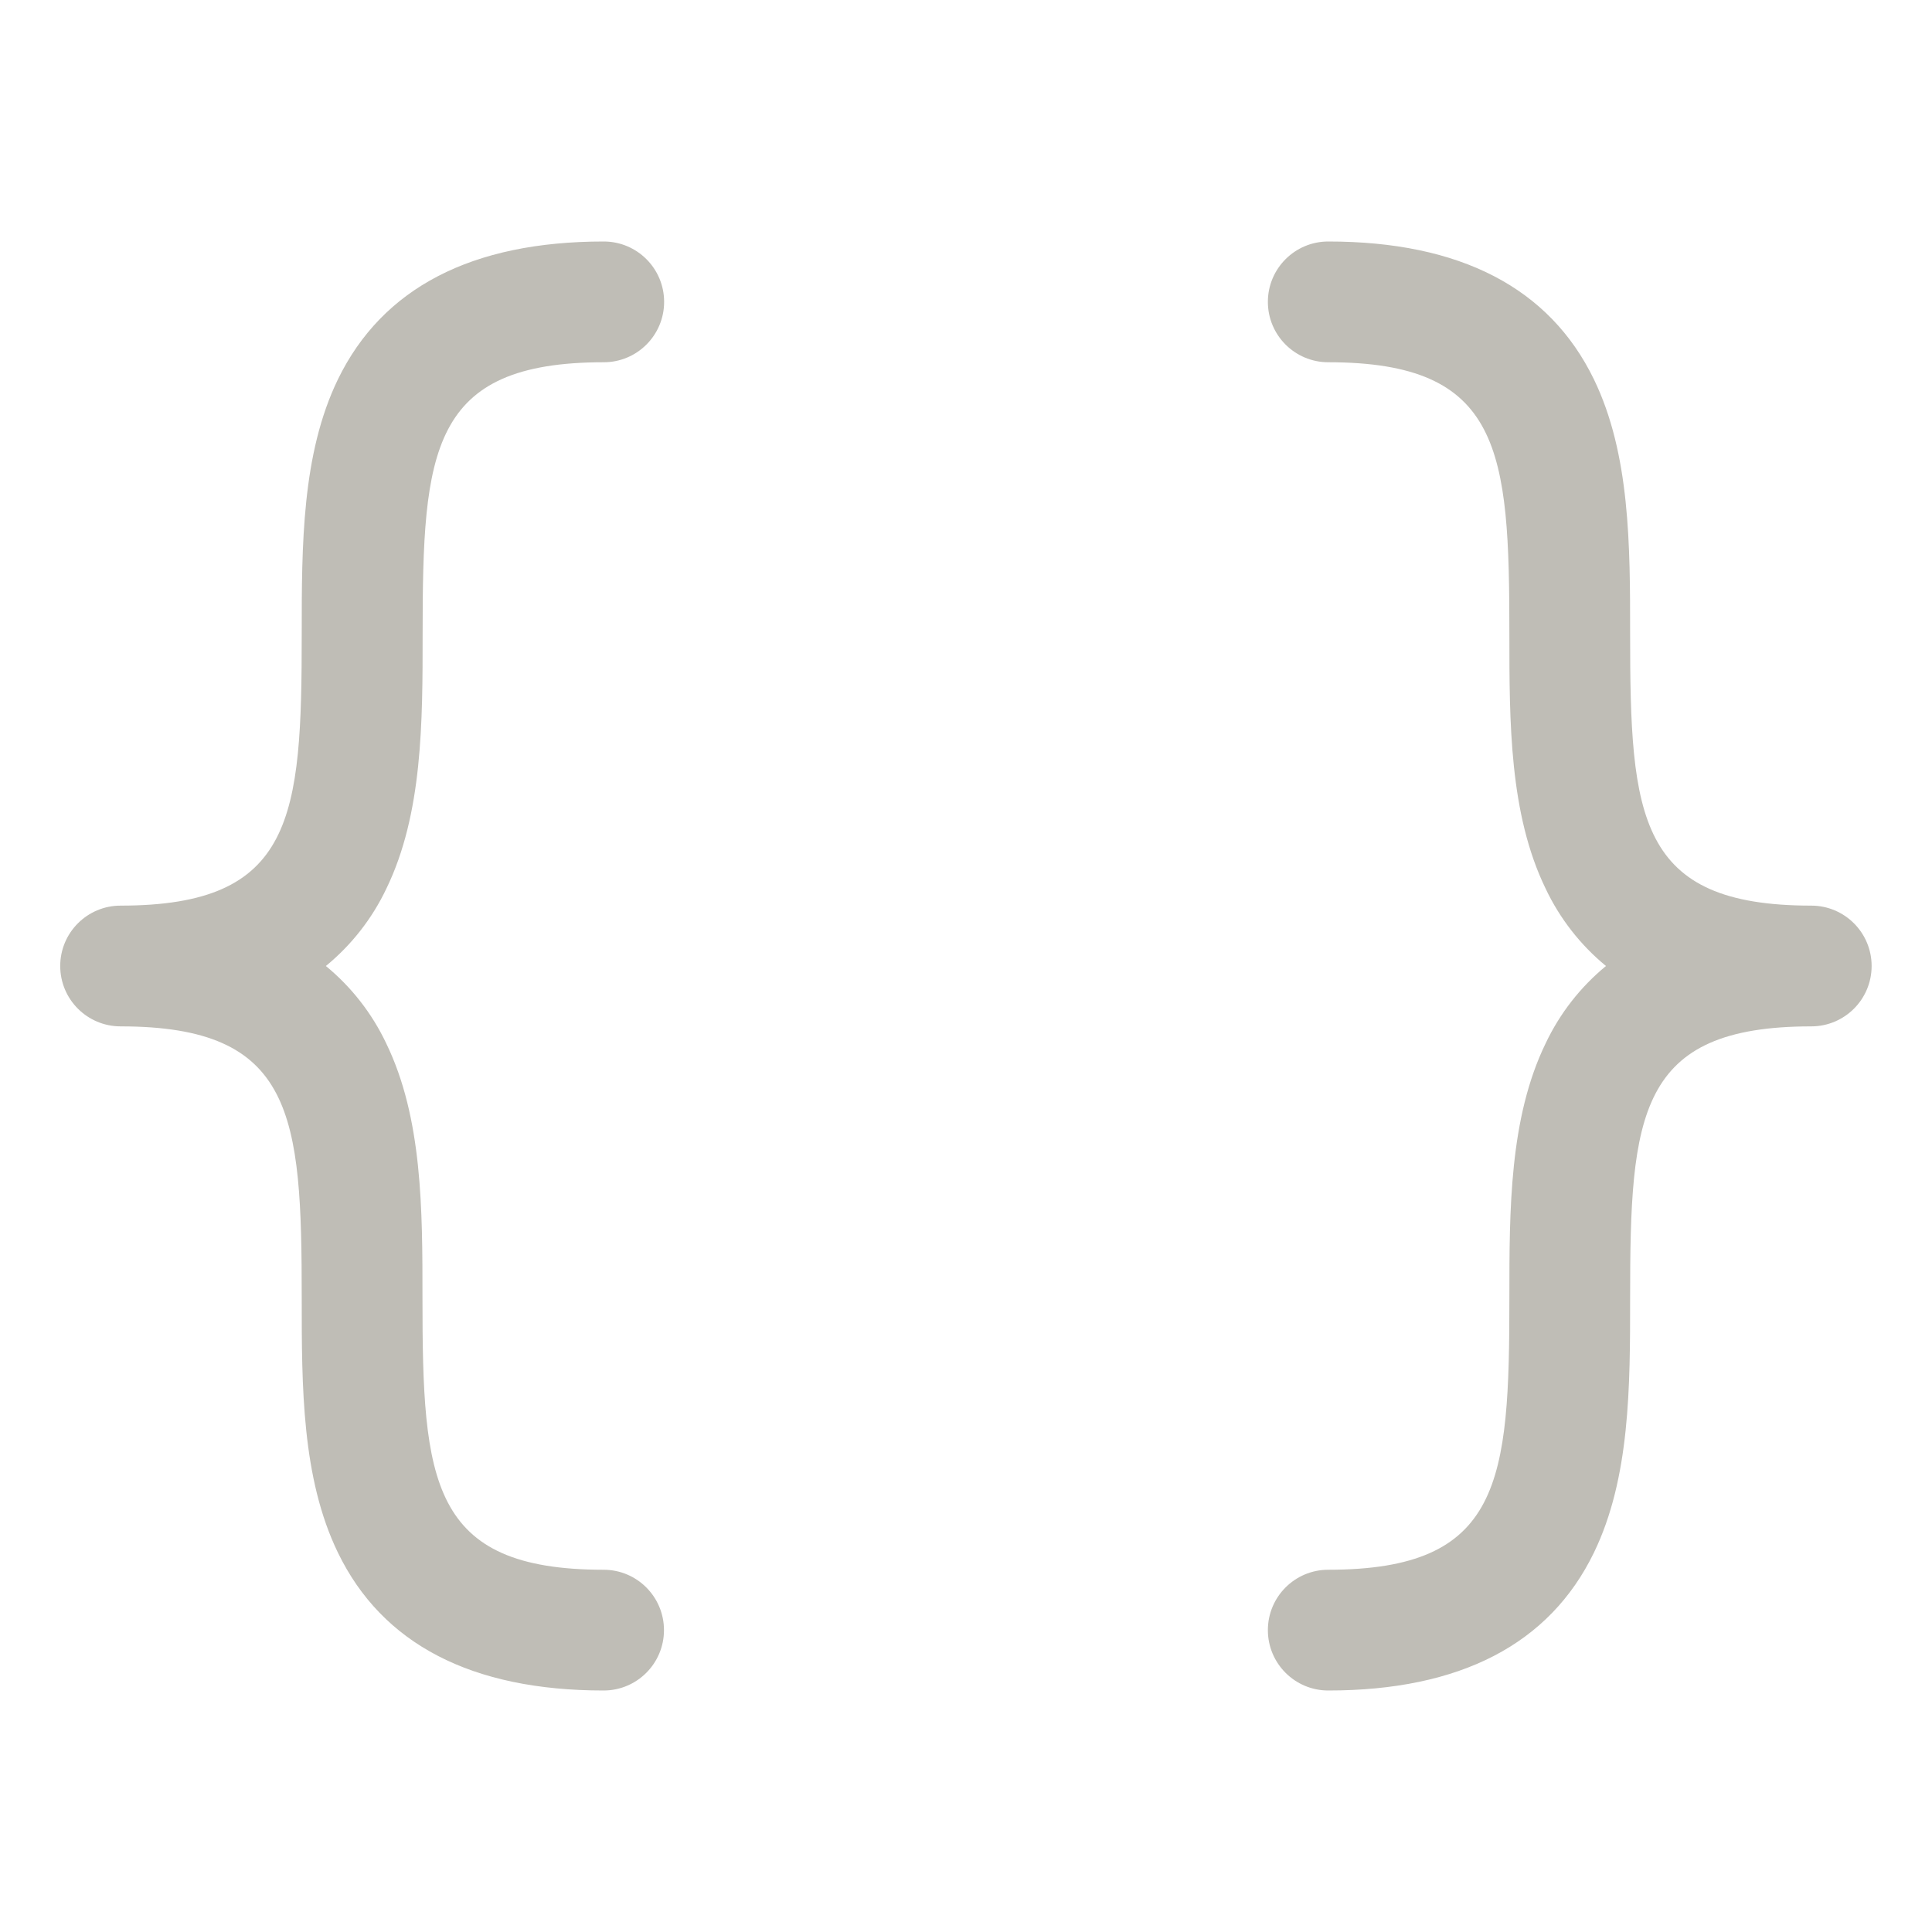
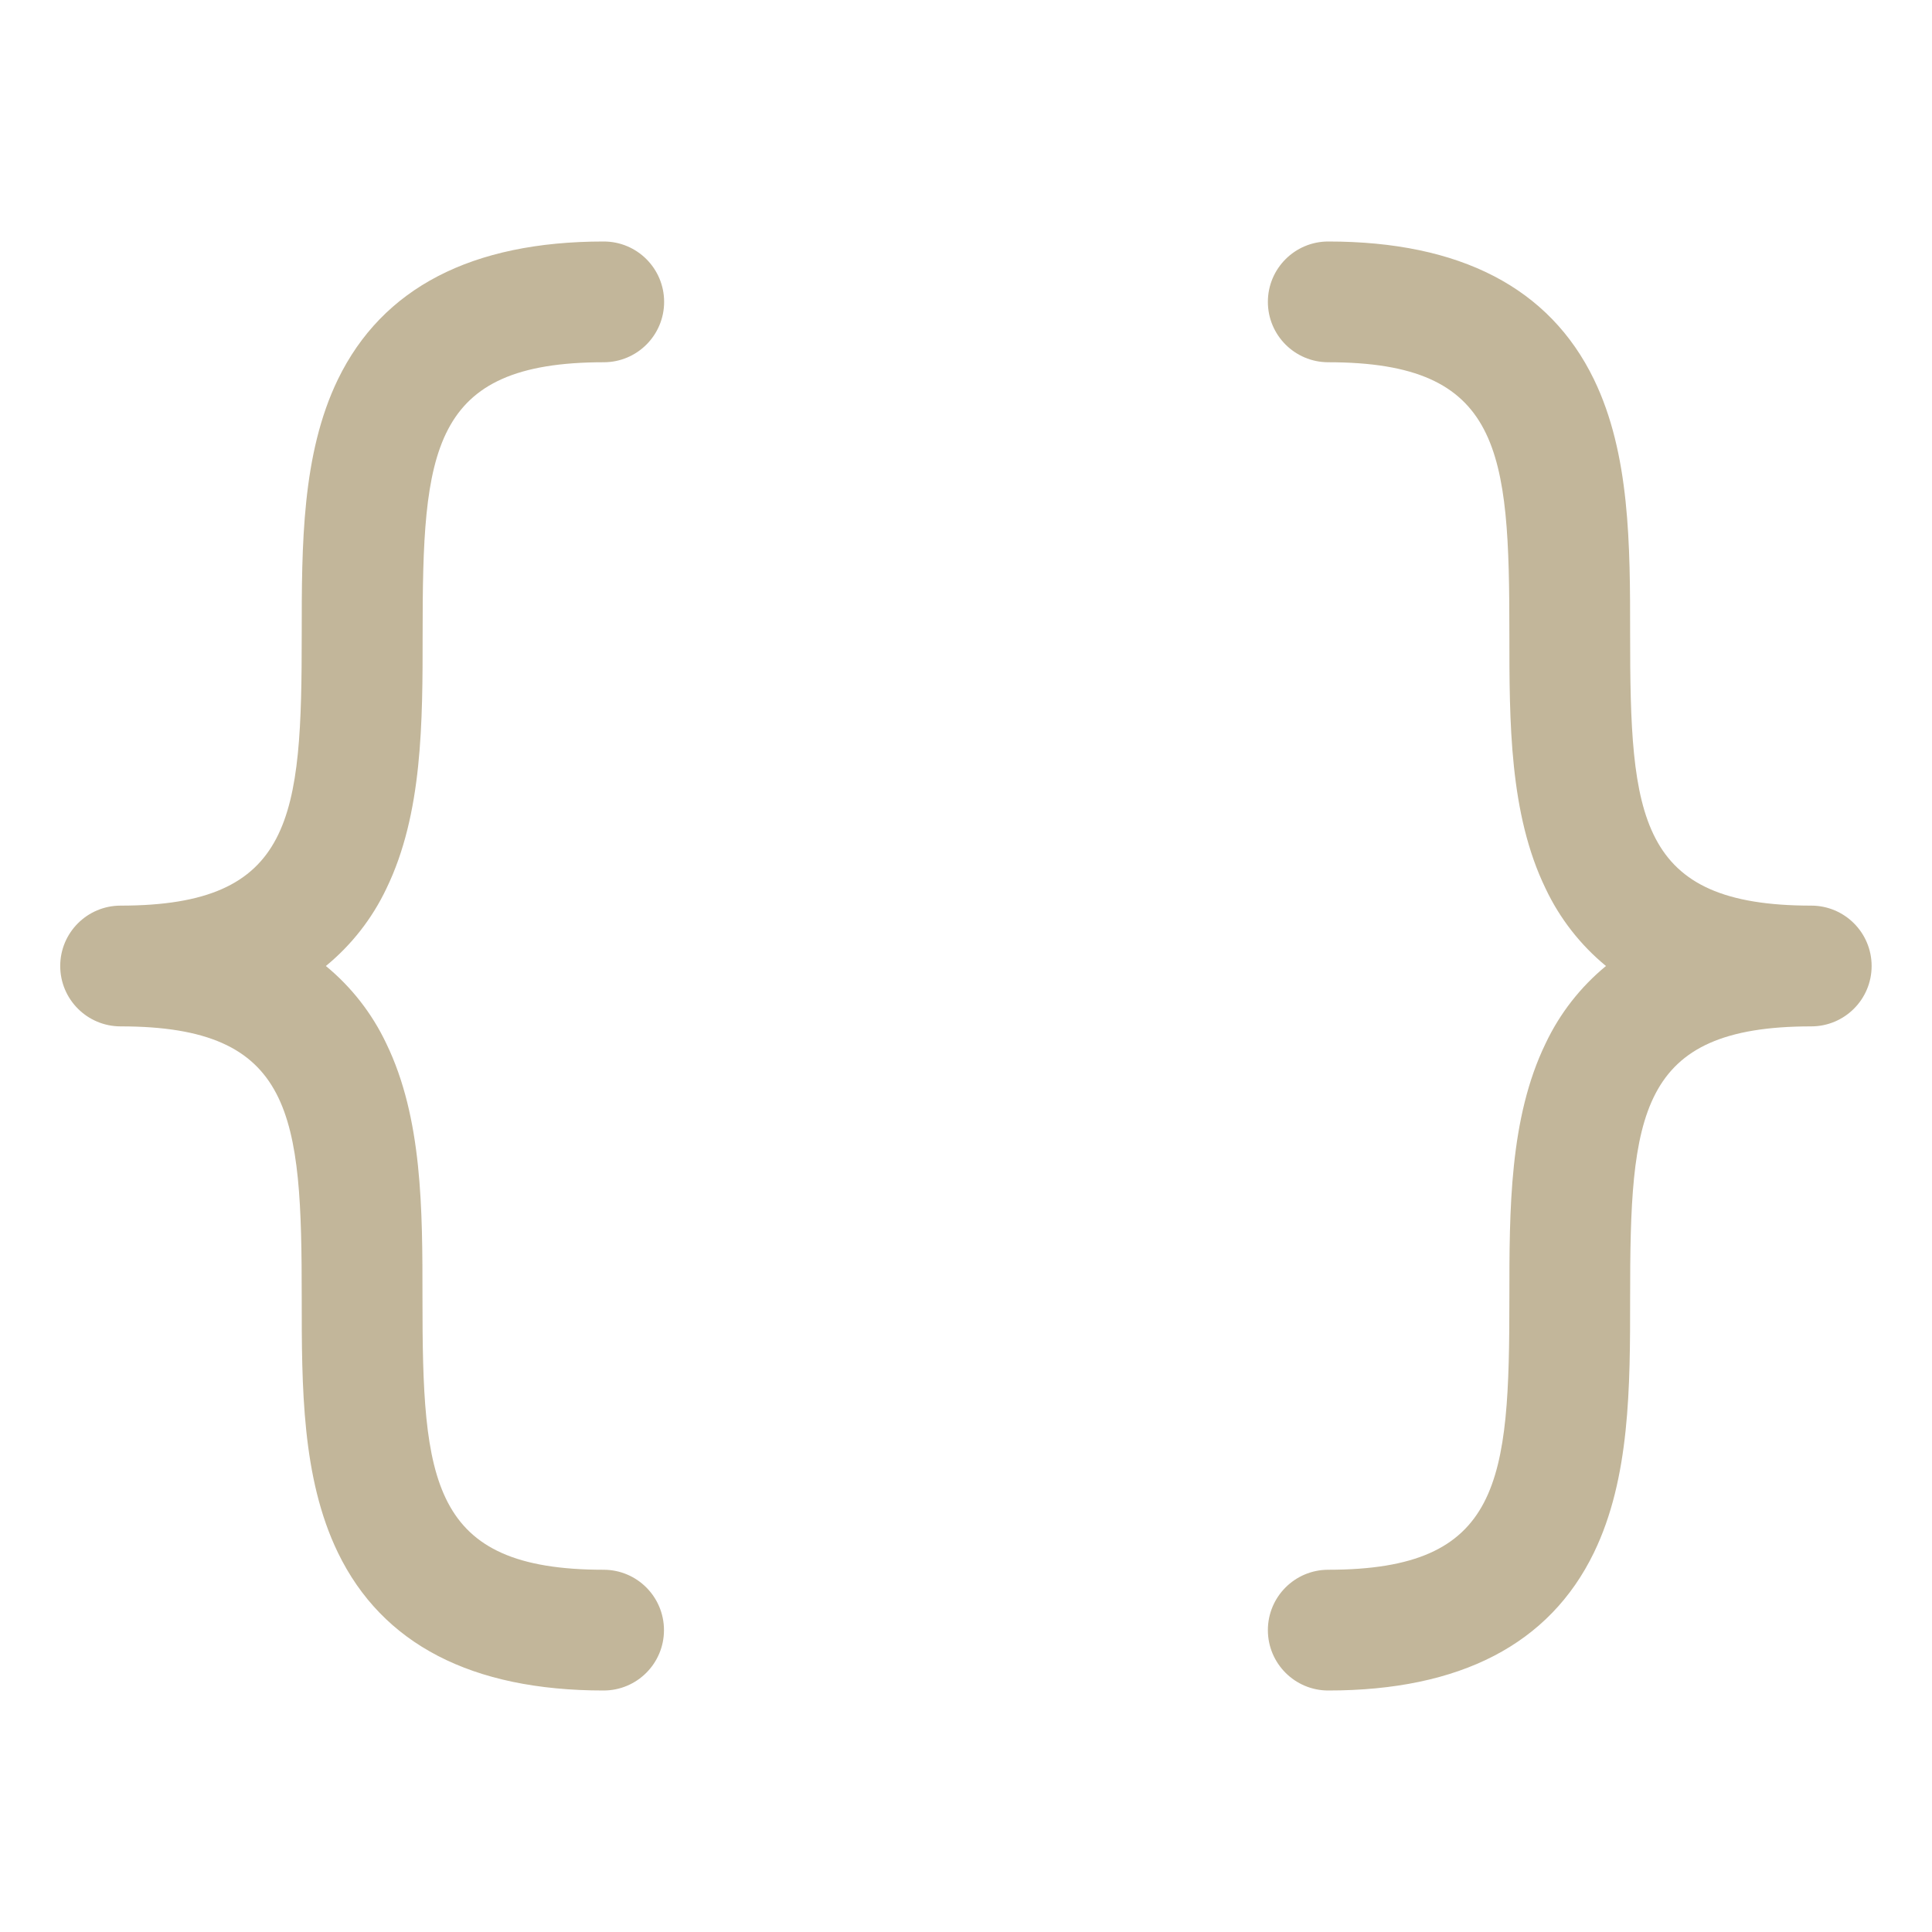
- <svg xmlns="http://www.w3.org/2000/svg" width="32" height="32" fill="#bfbdb6" viewBox="0 0 256 256">
+ <svg xmlns="http://www.w3.org/2000/svg" width="32" height="32" fill="#c2b69a" viewBox="0 0 256 256">
  <path d="M43.18,128a29.78,29.78,0,0,1,8,10.26c4.8,9.9,4.8,22,4.8,33.74,0,24.31,1,36,24,36a8,8,0,0,1,0,16c-17.48,0-29.32-6.14-35.2-18.26-4.8-9.9-4.8-22-4.8-33.74,0-24.31-1-36-24-36a8,8,0,0,1,0-16c23,0,24-11.69,24-36,0-11.72,0-23.84,4.8-33.74C50.68,38.14,62.52,32,80,32a8,8,0,0,1,0,16C57,48,56,59.69,56,84c0,11.72,0,23.84-4.8,33.74A29.78,29.78,0,0,1,43.18,128ZM240,120c-23,0-24-11.69-24-36,0-11.72,0-23.84-4.8-33.74C205.32,38.14,193.48,32,176,32a8,8,0,0,0,0,16c23,0,24,11.69,24,36,0,11.72,0,23.84,4.8,33.74a29.78,29.78,0,0,0,8,10.26,29.78,29.78,0,0,0-8,10.26c-4.8,9.9-4.8,22-4.8,33.74,0,24.31-1,36-24,36a8,8,0,0,0,0,16c17.48,0,29.32-6.14,35.2-18.26,4.8-9.9,4.8-22,4.8-33.74,0-24.31,1-36,24-36a8,8,0,0,0,0-16Z" />
</svg>
